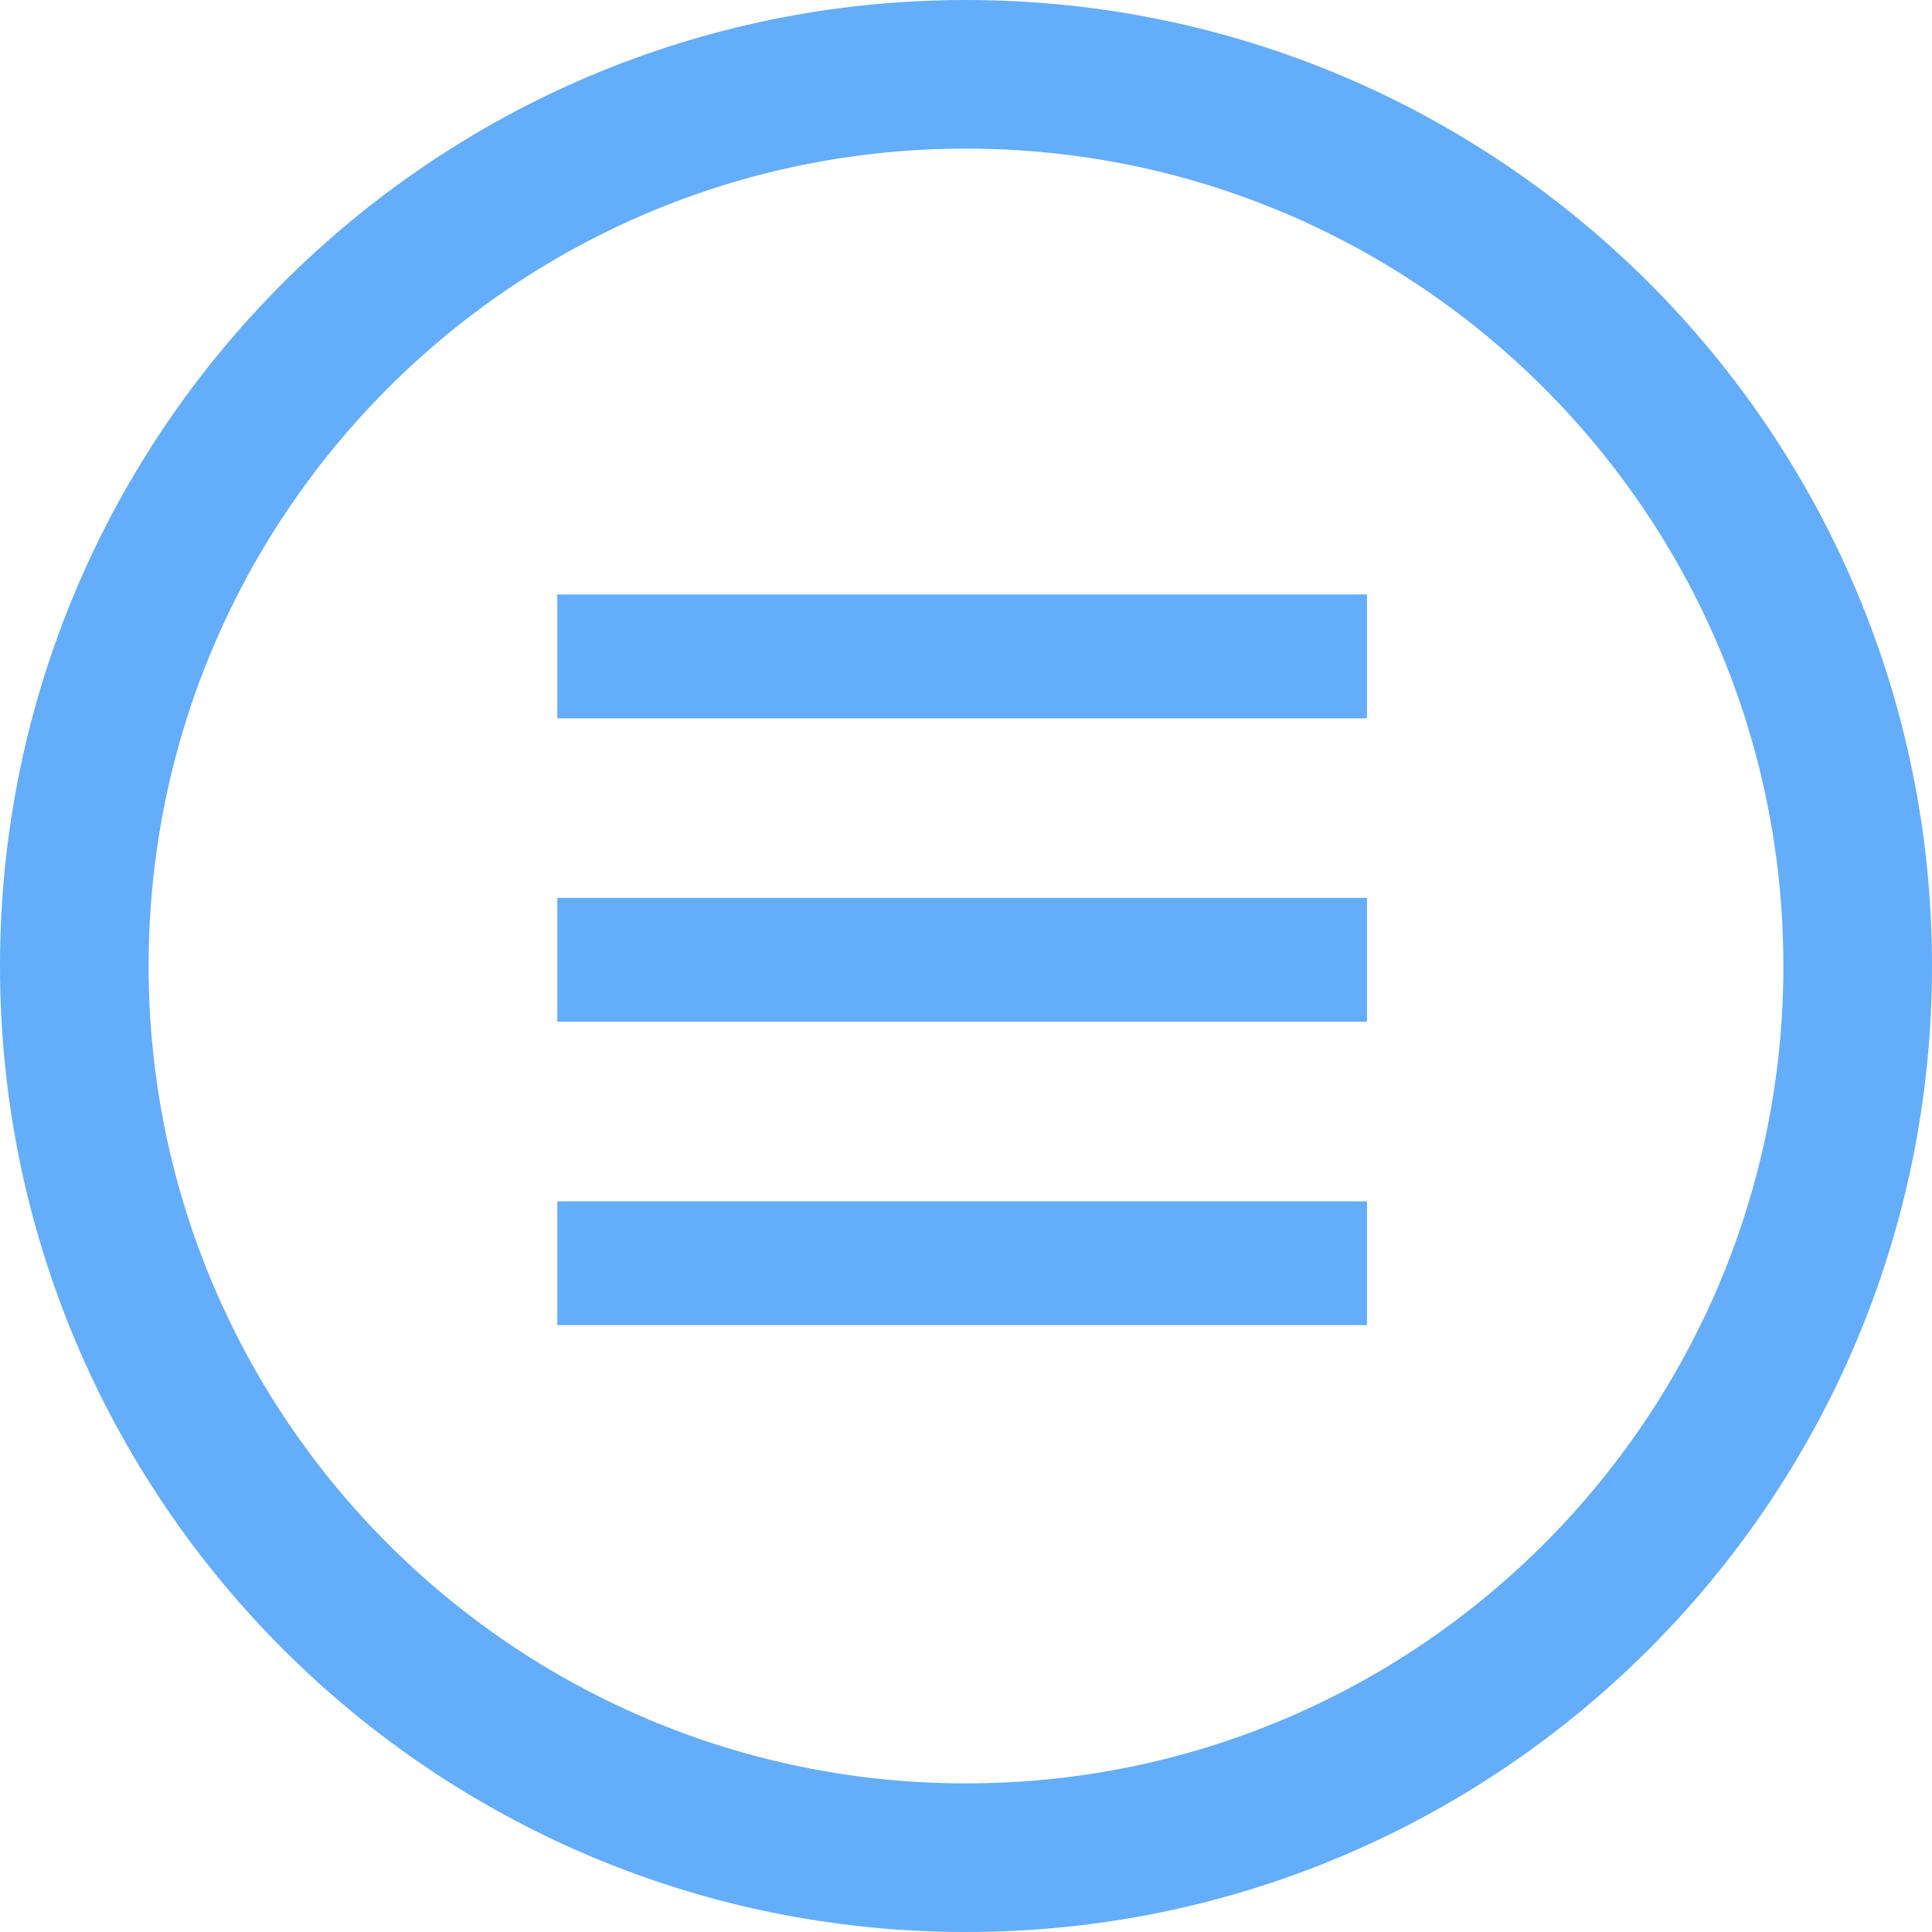
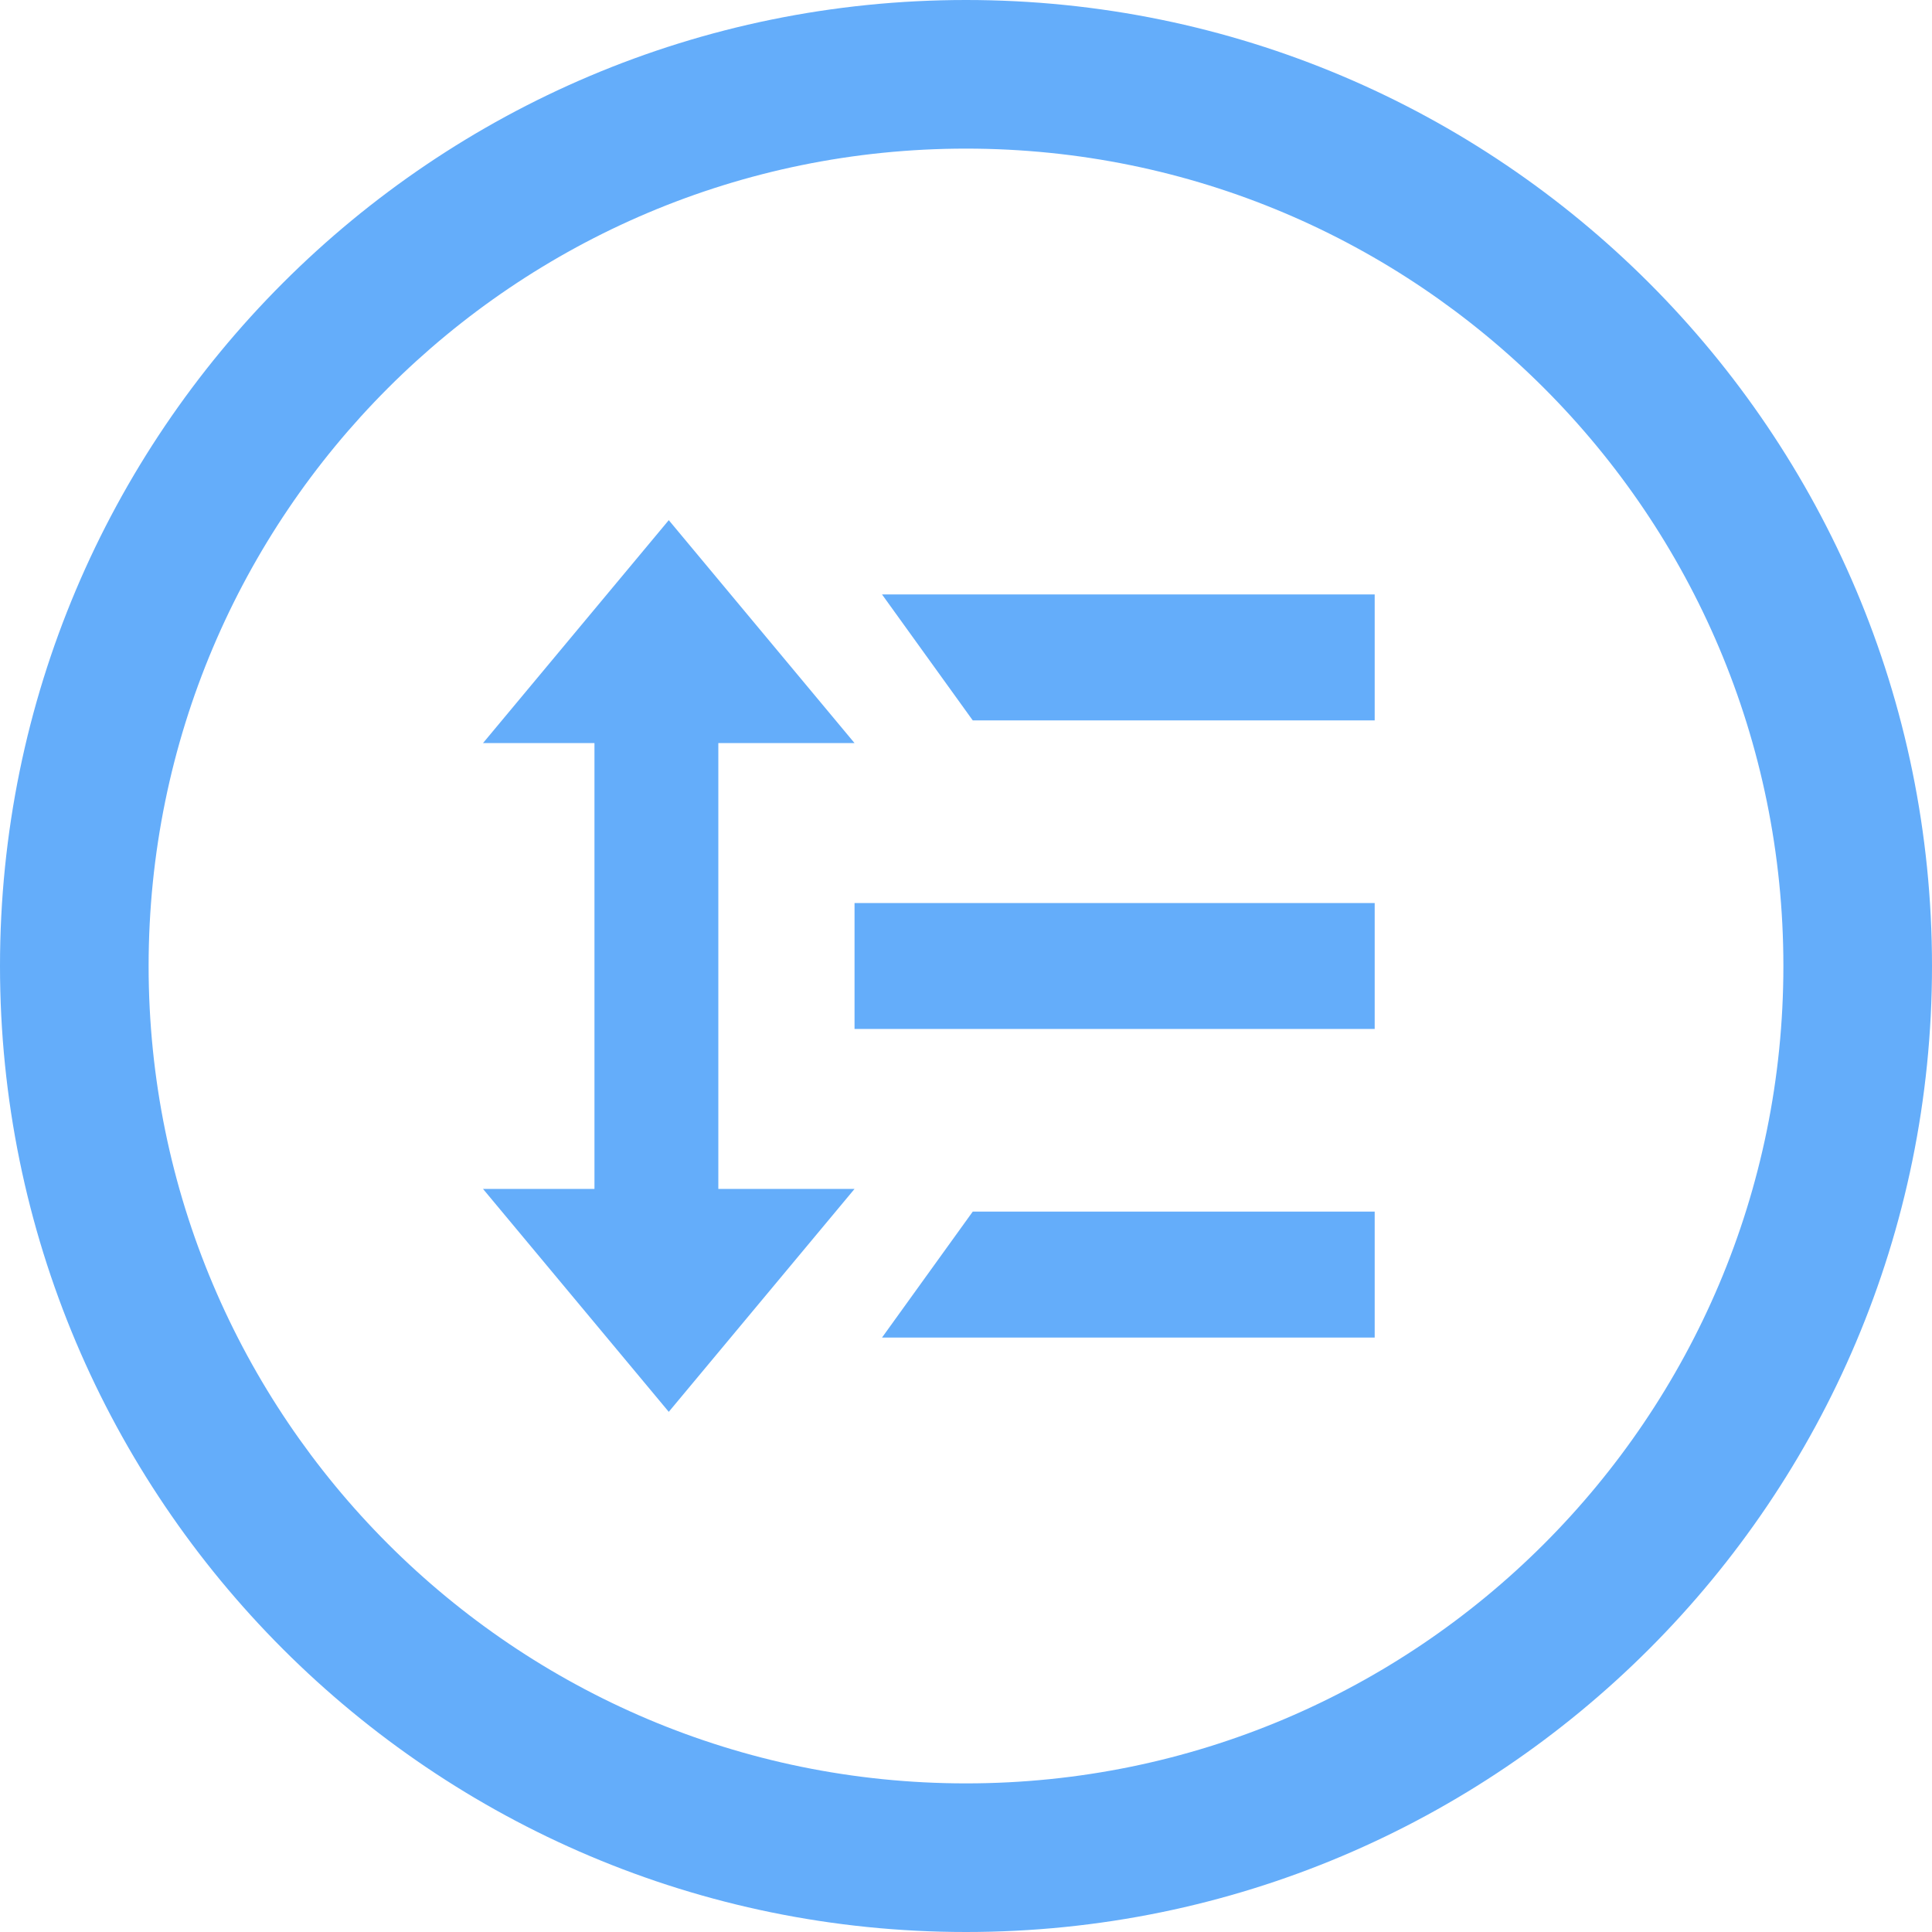
<svg xmlns="http://www.w3.org/2000/svg" width="26px" height="26px" viewBox="0 0 26 26" version="1.1">
  <defs />
  <g id="Symbols" stroke="none" stroke-width="1" fill="none" fill-rule="evenodd">
    <g id="Reorder-Icon-Color" fill="#64ADFA">
-       <g id="Lines" transform="translate(7.5, 8)">
-         <polygon id="Line" points="10.05 9.833 10.896 9.833 10.896 8.167 10.05 8.167 0.846 8.167 3.00614234e-15 8.167 0 9.833 0.846 9.833" />
-         <polygon id="Line-Copy-2" points="10.05 5.75 10.896 5.75 10.896 4.083 10.05 4.083 0.846 4.083 3.00614234e-15 4.083 0 5.75 0.846 5.75" />
-         <polygon id="Line-Copy" points="0.846 1.66533454e-15 3.38191014e-15 0 0 1.667 0.846 1.667 10.05 1.667 10.896 1.667 10.896 2.10942375e-14 10.05 1.94289029e-14" />
-       </g>
+       <path d="M13.091,16.305 L17.956,16.305 L18.5,16.305 L18.5,18 L17.956,18 L12.044,18 L11.87,18 L13.091,16.305 Z M11.87,8 L12.044,8 L17.956,8 L18.5,8 L18.5,9.695 L17.956,9.695 L13.091,9.695 L11.87,8 Z M17.956,13.847 L18.5,13.847 L18.5,12.153 L17.956,12.153 L12.044,12.153 L11.5,12.153 L11.5,13.847 L12.044,13.847 L17.956,13.847 Z" id="Combined-Shape" />
+       <path d="M8,16 L8,10 L6.5,10 L9,7 L11.5,10 L9.667,10 L9.667,16 L11.5,16 L9,19 L6.5,16 L8,16 Z" id="Combined-Shape" />
      <path d="M24,13 C24,6.925 19.075,2 13,2 C6.925,2 2,6.925 2,13 C2,19.075 6.925,24 13,24 C19.075,24 24,19.075 24,13 Z M0,13 C0,5.82 5.82,0 13,0 C20.18,0 26,5.82 26,13 C26,20.18 20.18,26 13,26 C5.82,26 0,20.18 0,13 Z" id="Oval-2" />
    </g>
  </g>
</svg>
